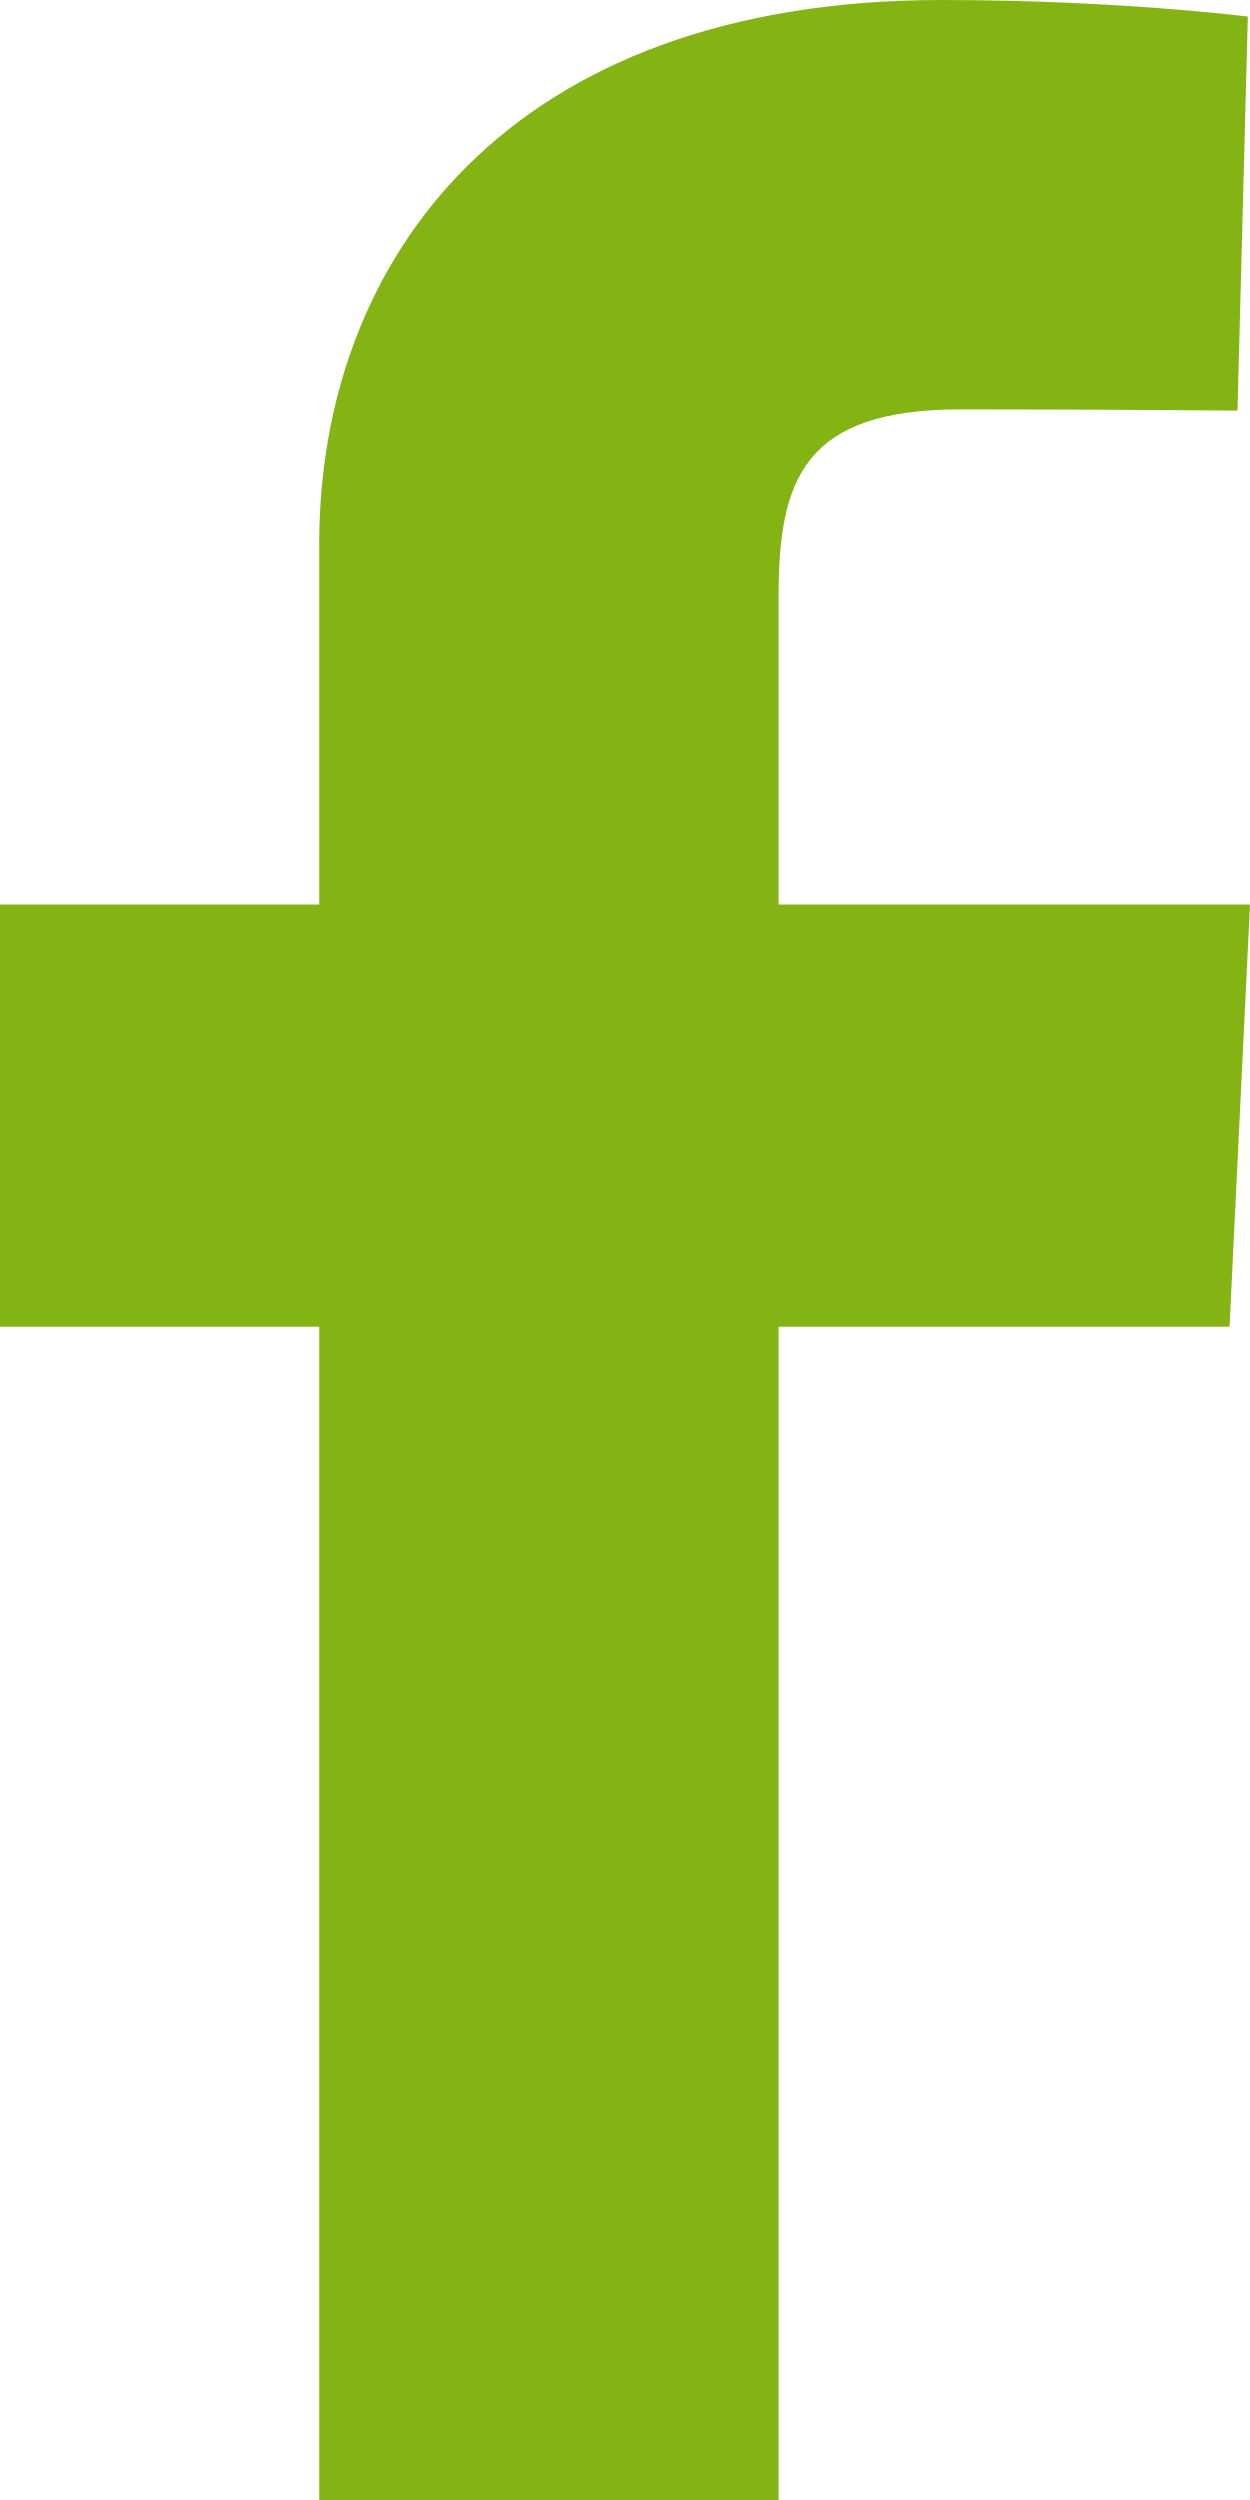
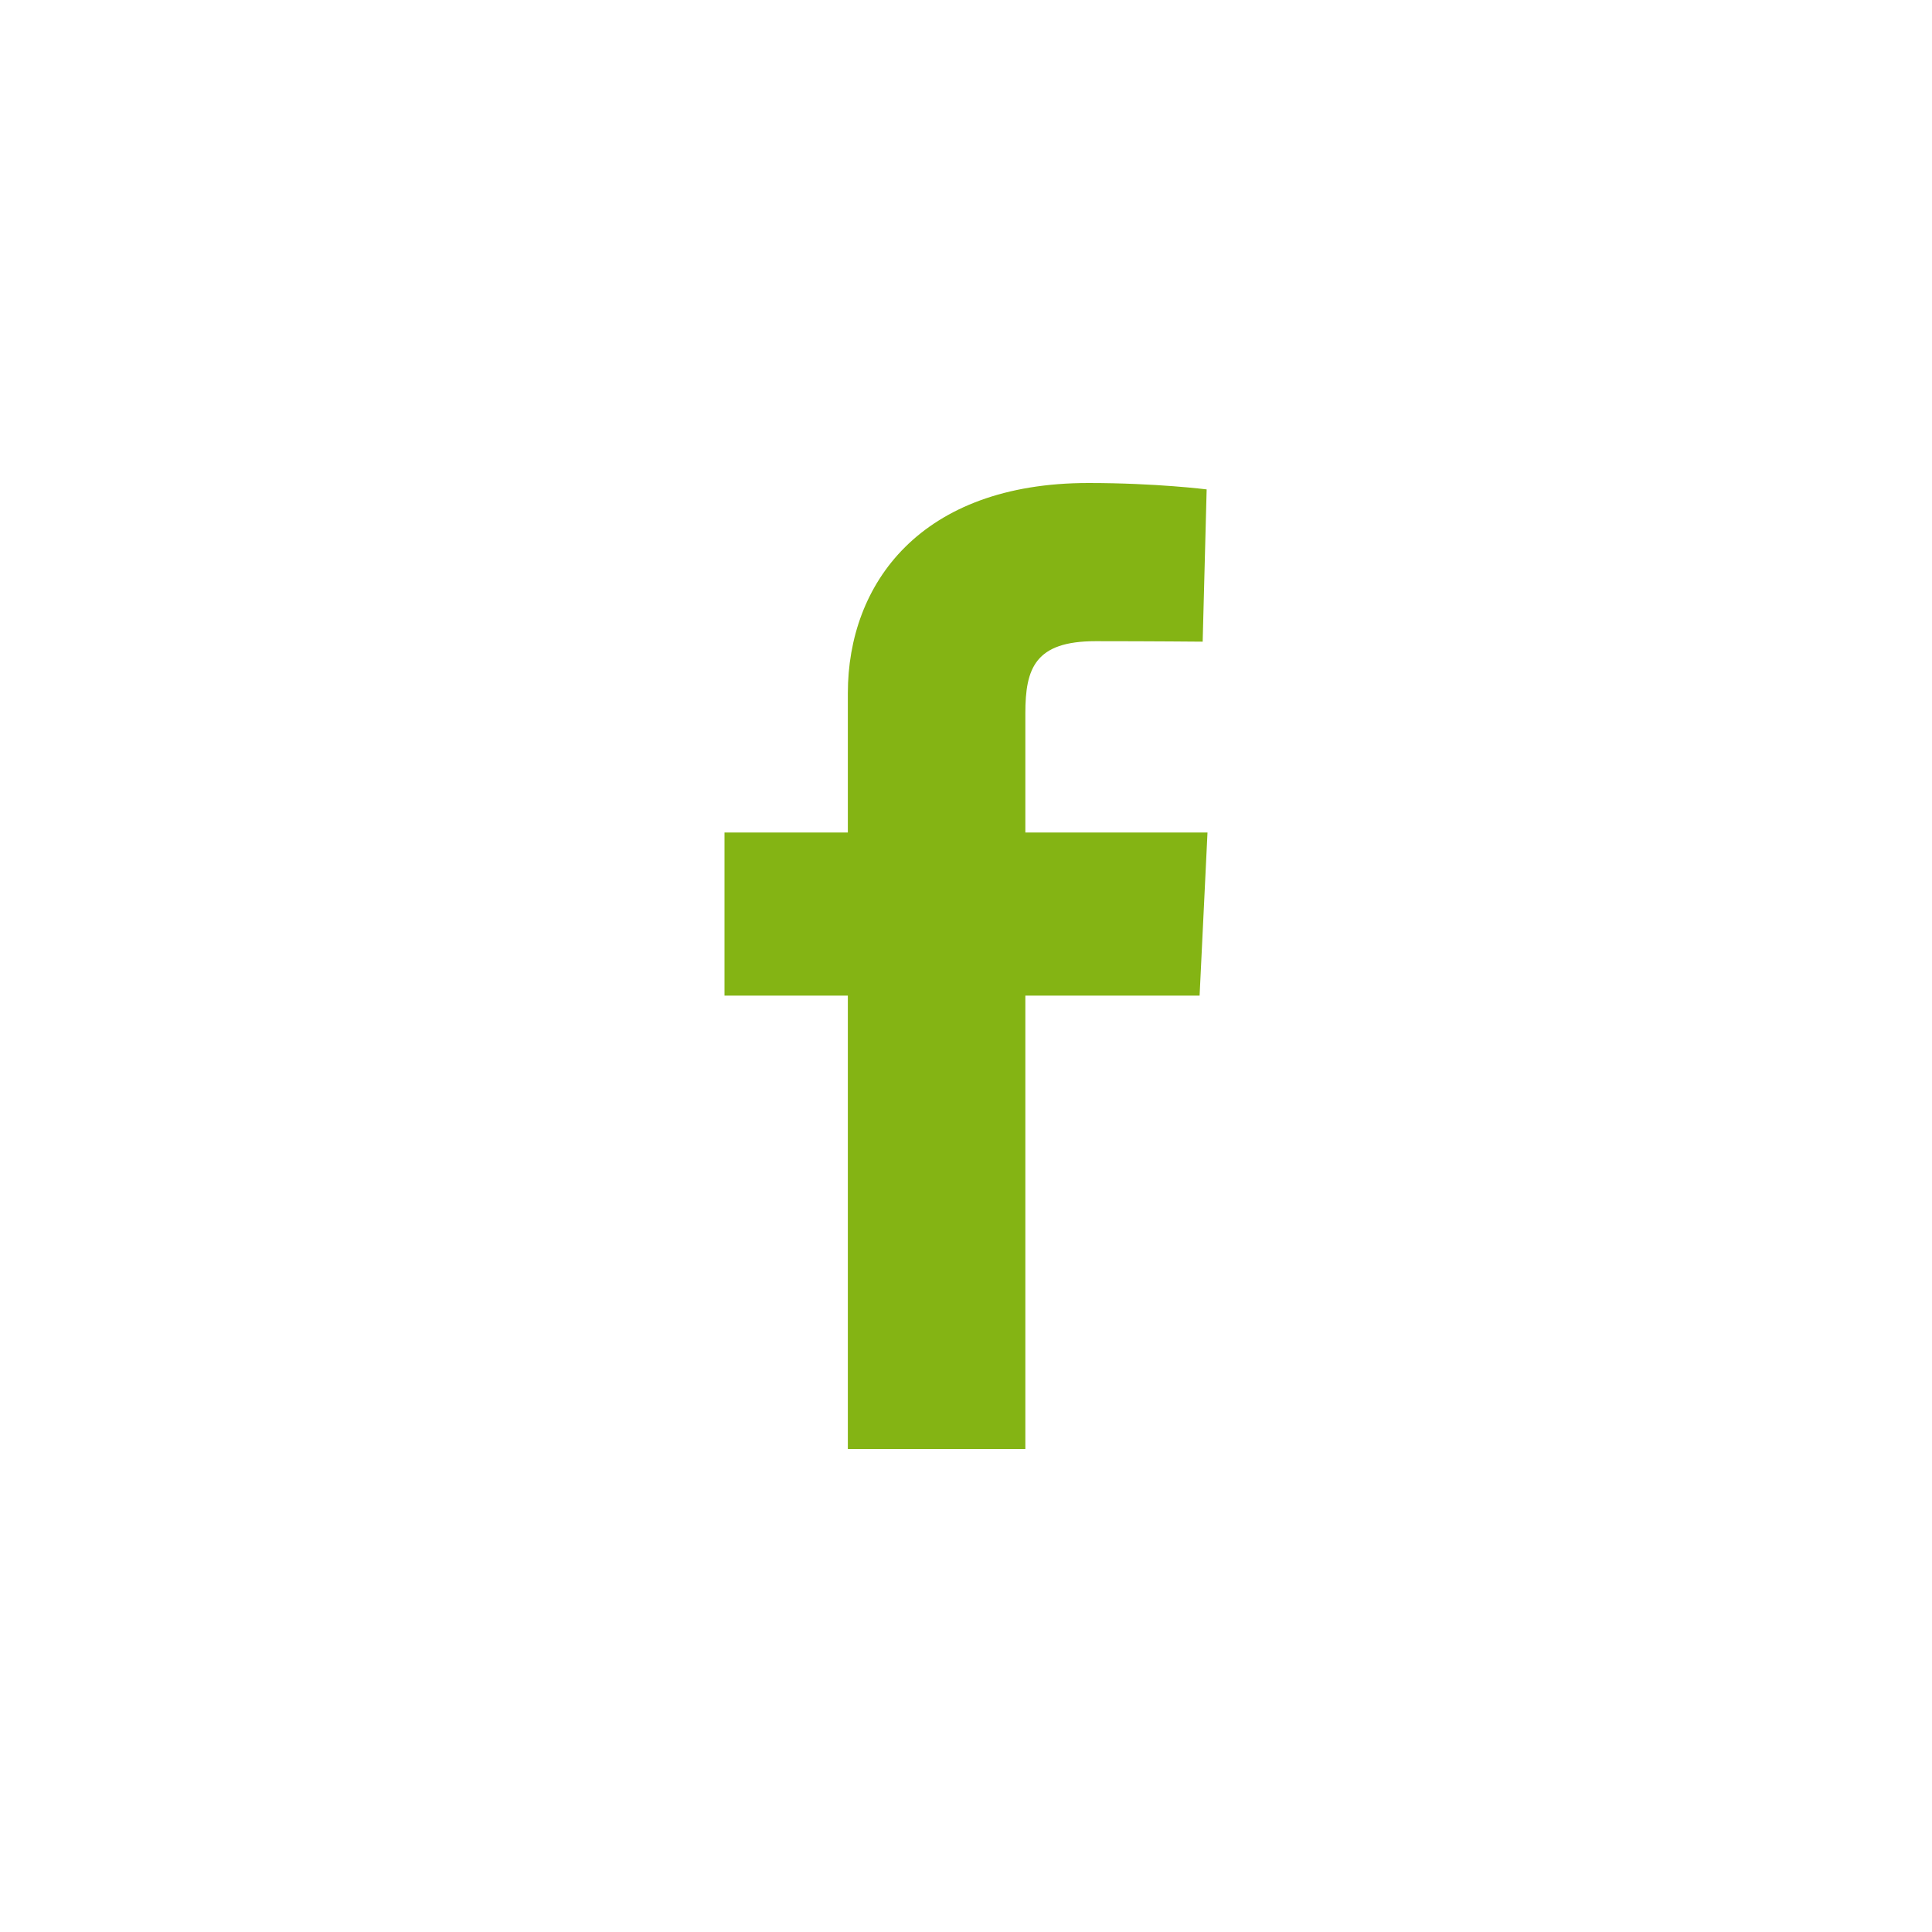
- <svg xmlns="http://www.w3.org/2000/svg" width="8px" height="16px" viewBox="0 0 8 16" version="1.1">
-   <g id="Symbols" stroke="none" stroke-width="1" fill="none" fill-rule="evenodd">
-     <g id="comp/share-v2/LG" transform="translate(-20, -17)" fill="#84B414">
-       <g id="ico/24px/facebook/green/no-outline" transform="translate(8, 9)">
-         <path d="M19.869,16.491 L16.983,16.491 L16.983,24 L14.043,24 L14.043,16.491 L12,16.491 L12,13.789 L14.043,13.789 L14.043,11.481 C14.043,9.666 15.248,8 18.028,8 C19.153,8 19.986,8.106 19.986,8.106 L19.92,10.628 C19.92,10.628 19.072,10.62 18.146,10.62 C17.143,10.62 16.983,11.07 16.983,11.815 L16.983,11.943 L16.983,13.789 L20,13.789 L19.869,16.491 Z" id="Fill-1" />
-       </g>
-     </g>
+ <svg xmlns="http://www.w3.org/2000/svg" width="32px" height="32px" viewBox="0 0 32 32" version="1.1">
+   <g id="ico/24px/facebook/green/no-outline" stroke="none" stroke-width="1" fill="none" fill-rule="evenodd">
+     <path d="M19.869,16.491 L16.983,16.491 L16.983,24 L14.043,24 L14.043,16.491 L12,16.491 L12,13.789 L14.043,13.789 L14.043,11.481 C14.043,9.666 15.248,8 18.028,8 C19.153,8 19.986,8.106 19.986,8.106 L19.92,10.628 C19.92,10.628 19.072,10.62 18.146,10.62 C17.143,10.62 16.983,11.07 16.983,11.815 L16.983,11.943 L16.983,13.789 L20,13.789 L19.869,16.491 Z" id="Fill-1" fill="#84B414" />
  </g>
</svg>
